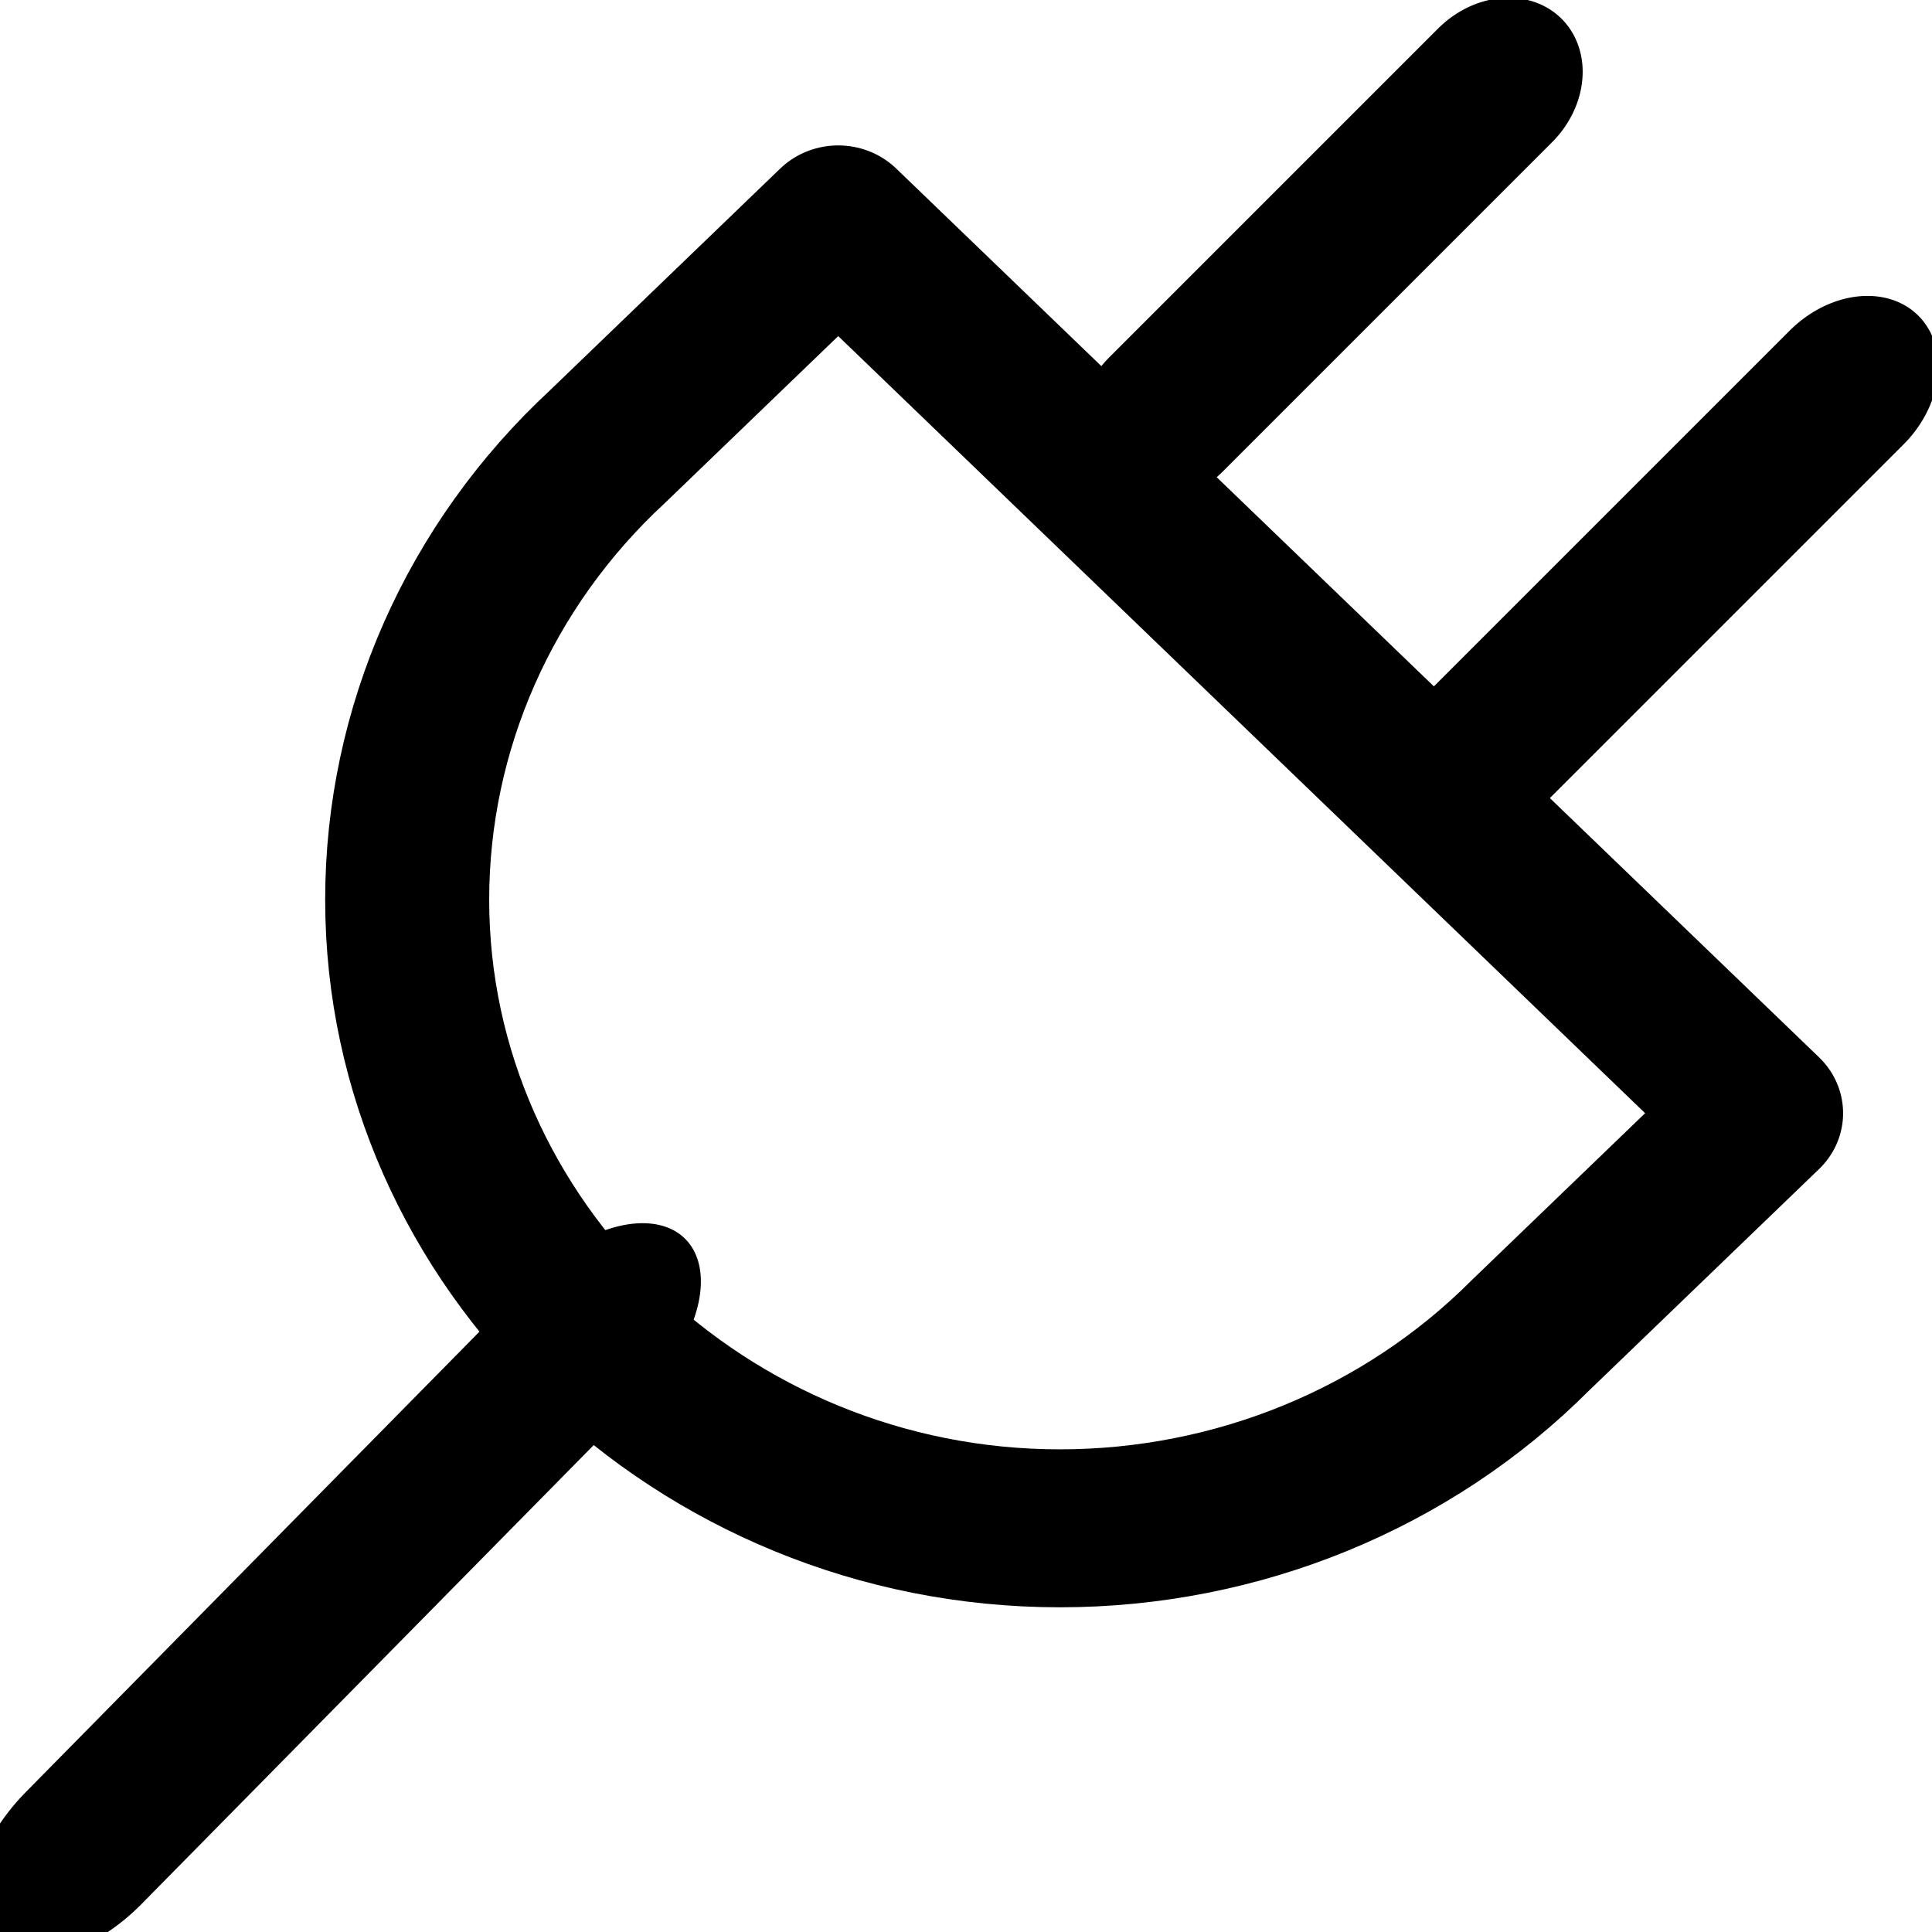
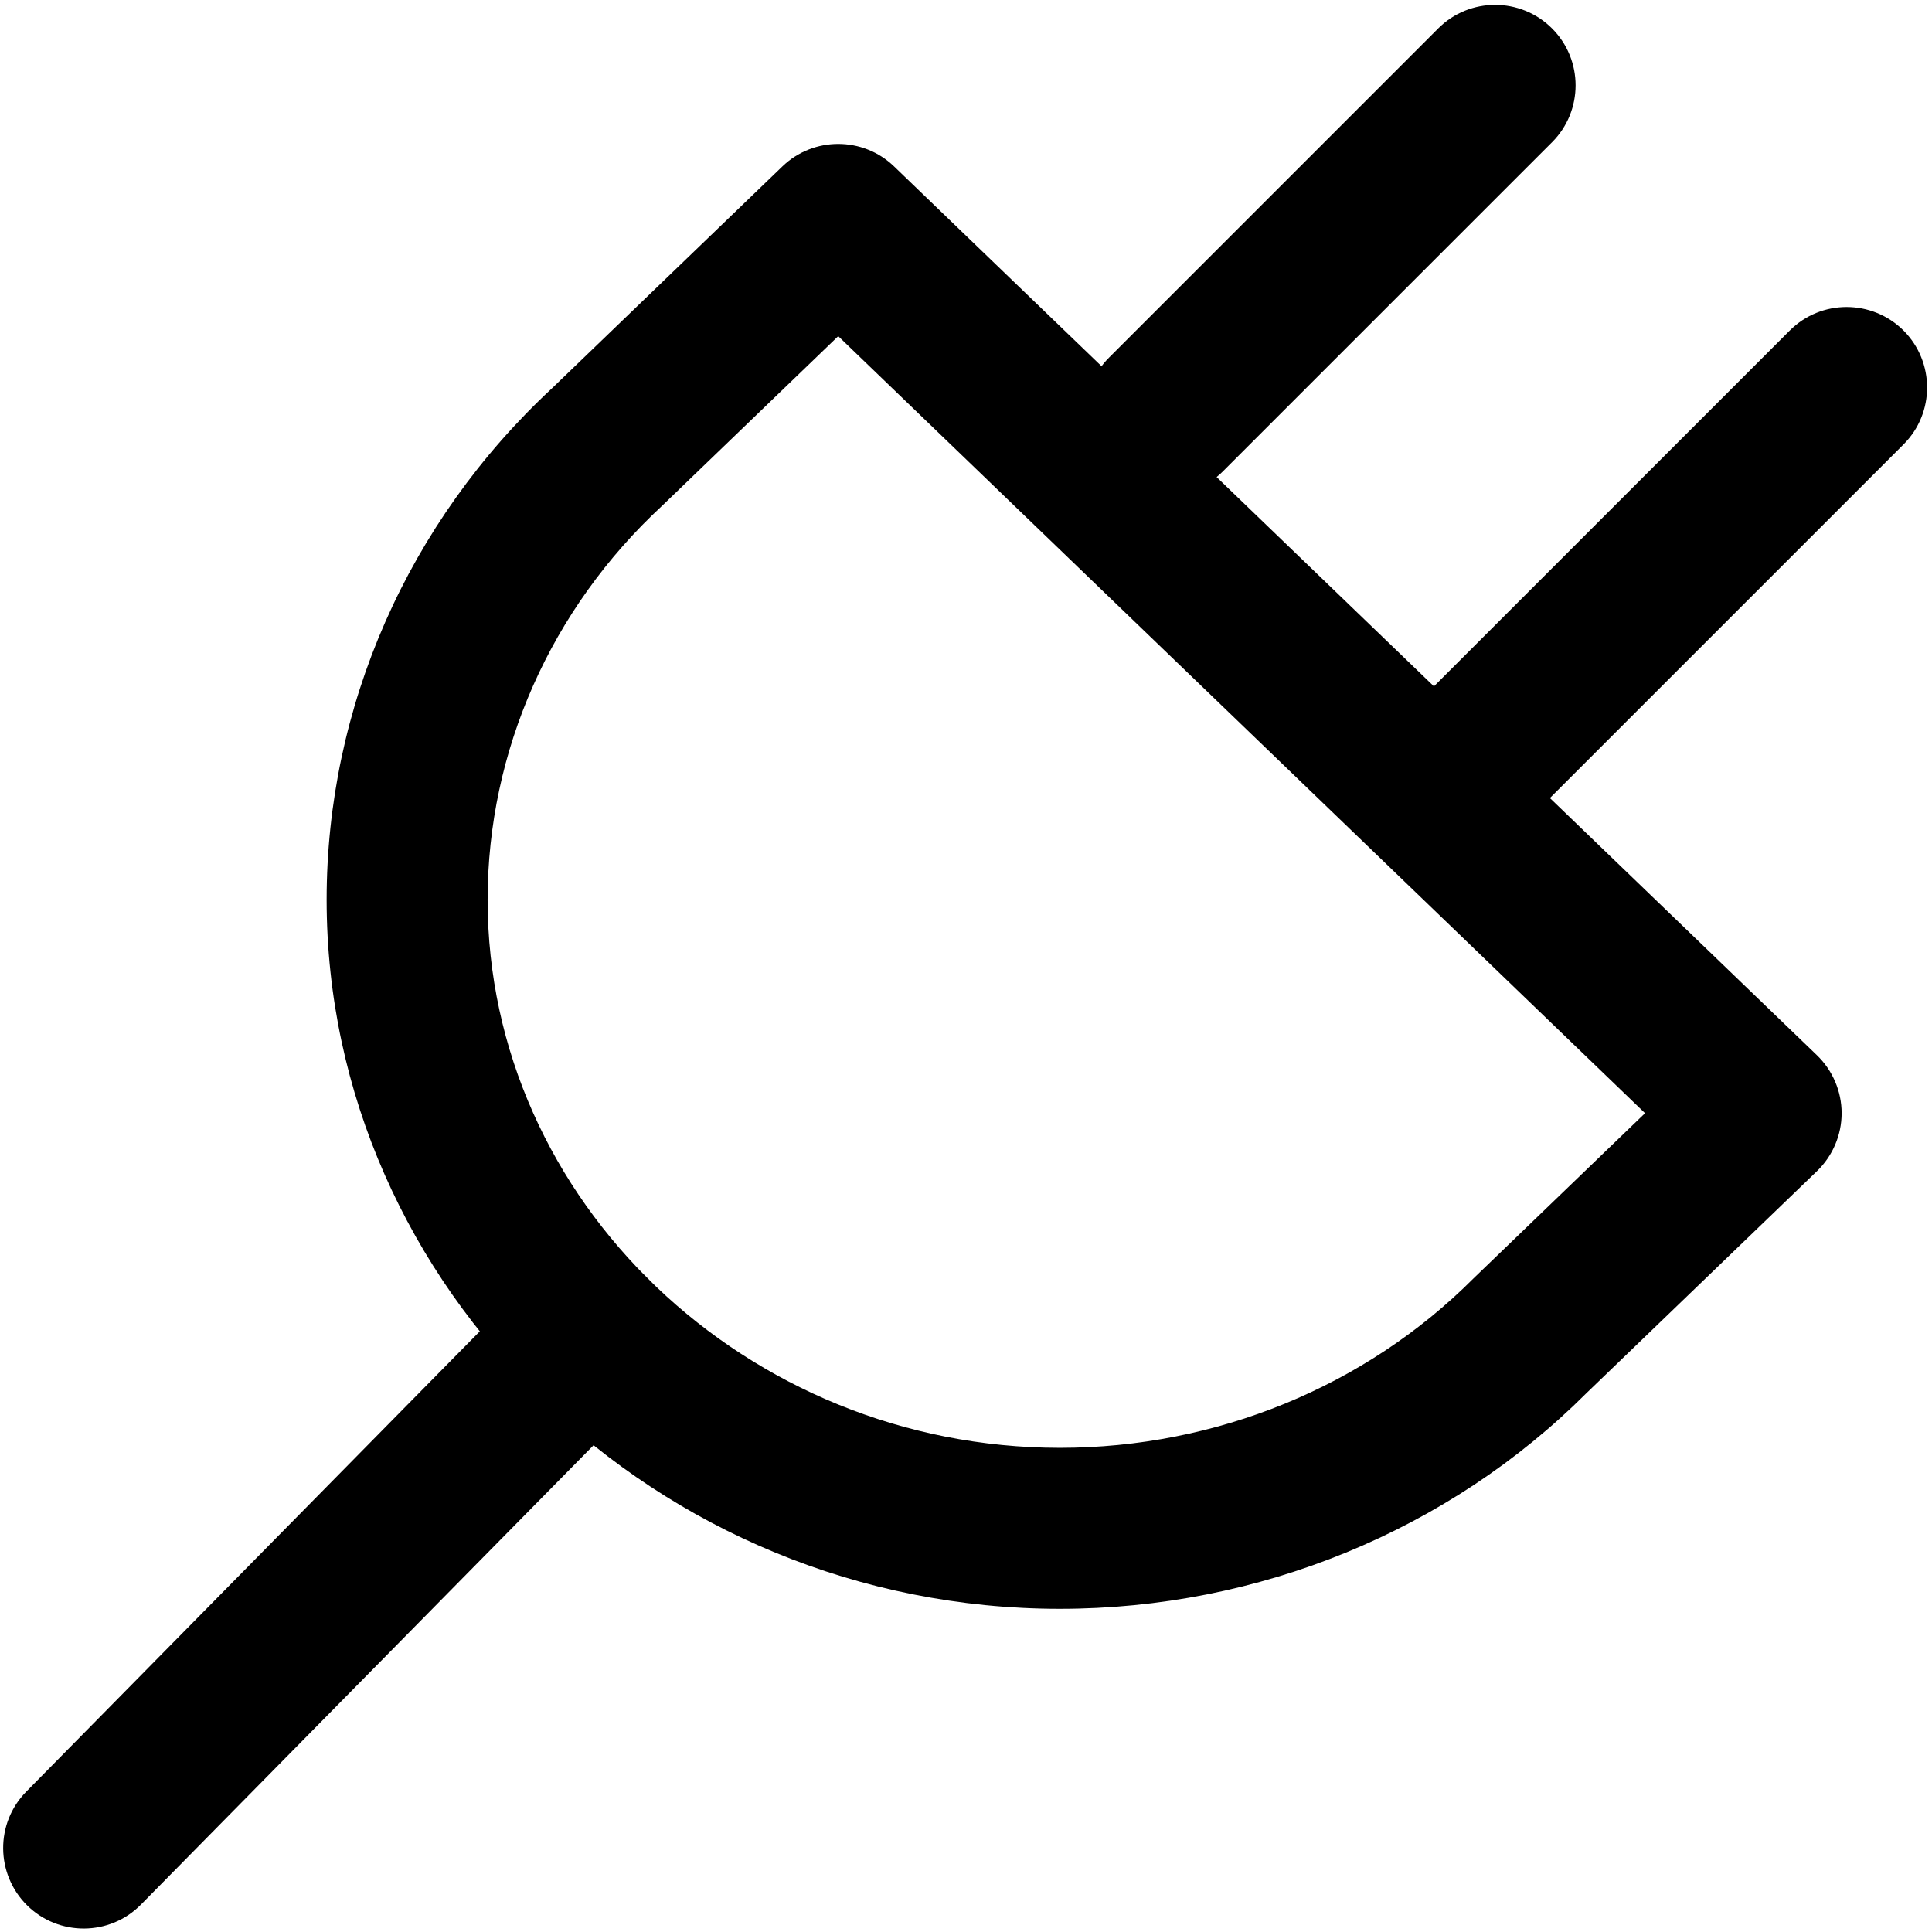
- <svg xmlns="http://www.w3.org/2000/svg" width="100%" height="100%" viewBox="0 0 24 24" version="1.1" xml:space="preserve" style="fill-rule:evenodd;clip-rule:evenodd;stroke-linecap:round;stroke-linejoin:round;">
+ <svg xmlns="http://www.w3.org/2000/svg" width="100%" height="100%" viewBox="0 0 24 24" version="1.1" xml:space="preserve" style="fill-rule:evenodd;clip-rule:evenodd;stroke-linejoin:round;stroke-miterlimit:2;">
  <g id="Expanded">
    <g transform="matrix(1.39551,0,0,1.34399,-3.24233,-5.27637)">
-       <path d="M9.785,6L18,14.215L15.946,16.269C14.851,17.408 13.338,18.052 11.758,18.052C8.571,18.052 5.948,15.429 5.948,12.242C5.948,10.662 6.592,9.149 7.731,8.054L9.785,6Z" style="fill:none;fill-rule:nonzero;stroke:black;stroke-width:1.46px;" />
+       <path d="M10.282,5.464L18.497,13.679C18.637,13.819 18.717,14.013 18.717,14.215C18.717,14.417 18.637,14.611 18.497,14.751C18.497,14.751 16.447,16.801 16.447,16.801C15.22,18.074 13.526,18.796 11.758,18.796C8.17,18.796 5.231,15.83 5.231,12.242C5.231,10.46 5.955,8.751 7.238,7.514L9.288,5.464C9.565,5.187 10.005,5.187 10.282,5.464ZM9.785,7.033L8.228,8.59C8.225,8.593 8.221,8.597 8.218,8.6C7.227,9.552 6.664,10.868 6.664,12.242C6.664,15.029 8.971,17.308 11.758,17.308C13.146,17.308 14.477,16.744 15.439,15.743C15.442,15.74 15.446,15.736 15.449,15.733C15.449,15.733 16.967,14.215 16.967,14.215L9.785,7.033Z" />
    </g>
    <g transform="matrix(1.33802,-0.33878,-0.338503,1.33927,2.87655,-2.98075)">
-       <path d="M3.768,20.32L7.5,16.5" style="fill:none;fill-rule:nonzero;stroke:black;stroke-width:2px;" />
+       <path d="M4.478,21.024C4.248,21.26 3.743,21.135 3.351,20.747C2.959,20.358 2.827,19.852 3.057,19.617L6.79,15.796C7.02,15.561 7.525,15.685 7.917,16.074C8.309,16.462 8.44,16.968 8.21,17.204L4.478,21.024Z" />
    </g>
    <g transform="matrix(1.08417,-0.0841667,-0.0841667,1.08417,2.64718,-2.01425)">
-       <path d="M15,4L11.5,7.5" style="fill:none;fill-rule:nonzero;stroke:black;stroke-width:2px;" />
+       <path d="M14.293,3.293C14.627,2.959 15.215,3.005 15.605,3.395C15.995,3.785 16.041,4.373 15.707,4.707L12.207,8.207C11.873,8.541 11.285,8.495 10.895,8.105C10.505,7.715 10.459,7.127 10.793,6.793L14.293,3.293Z" />
    </g>
    <g transform="matrix(1.13062,-0.130615,-0.130615,1.13062,1.50235,-2.7494)">
-       <path d="M20,9L16.5,12.5" style="fill:none;fill-rule:nonzero;stroke:black;stroke-width:2px;" />
+       <path d="M19.293,8.293C19.602,7.983 20.17,8.049 20.561,8.439C20.951,8.83 21.017,9.398 20.707,9.707L17.207,13.207C16.898,13.517 16.33,13.451 15.939,13.061C15.549,12.67 15.483,12.102 15.793,11.793L19.293,8.293Z" />
    </g>
  </g>
</svg>
